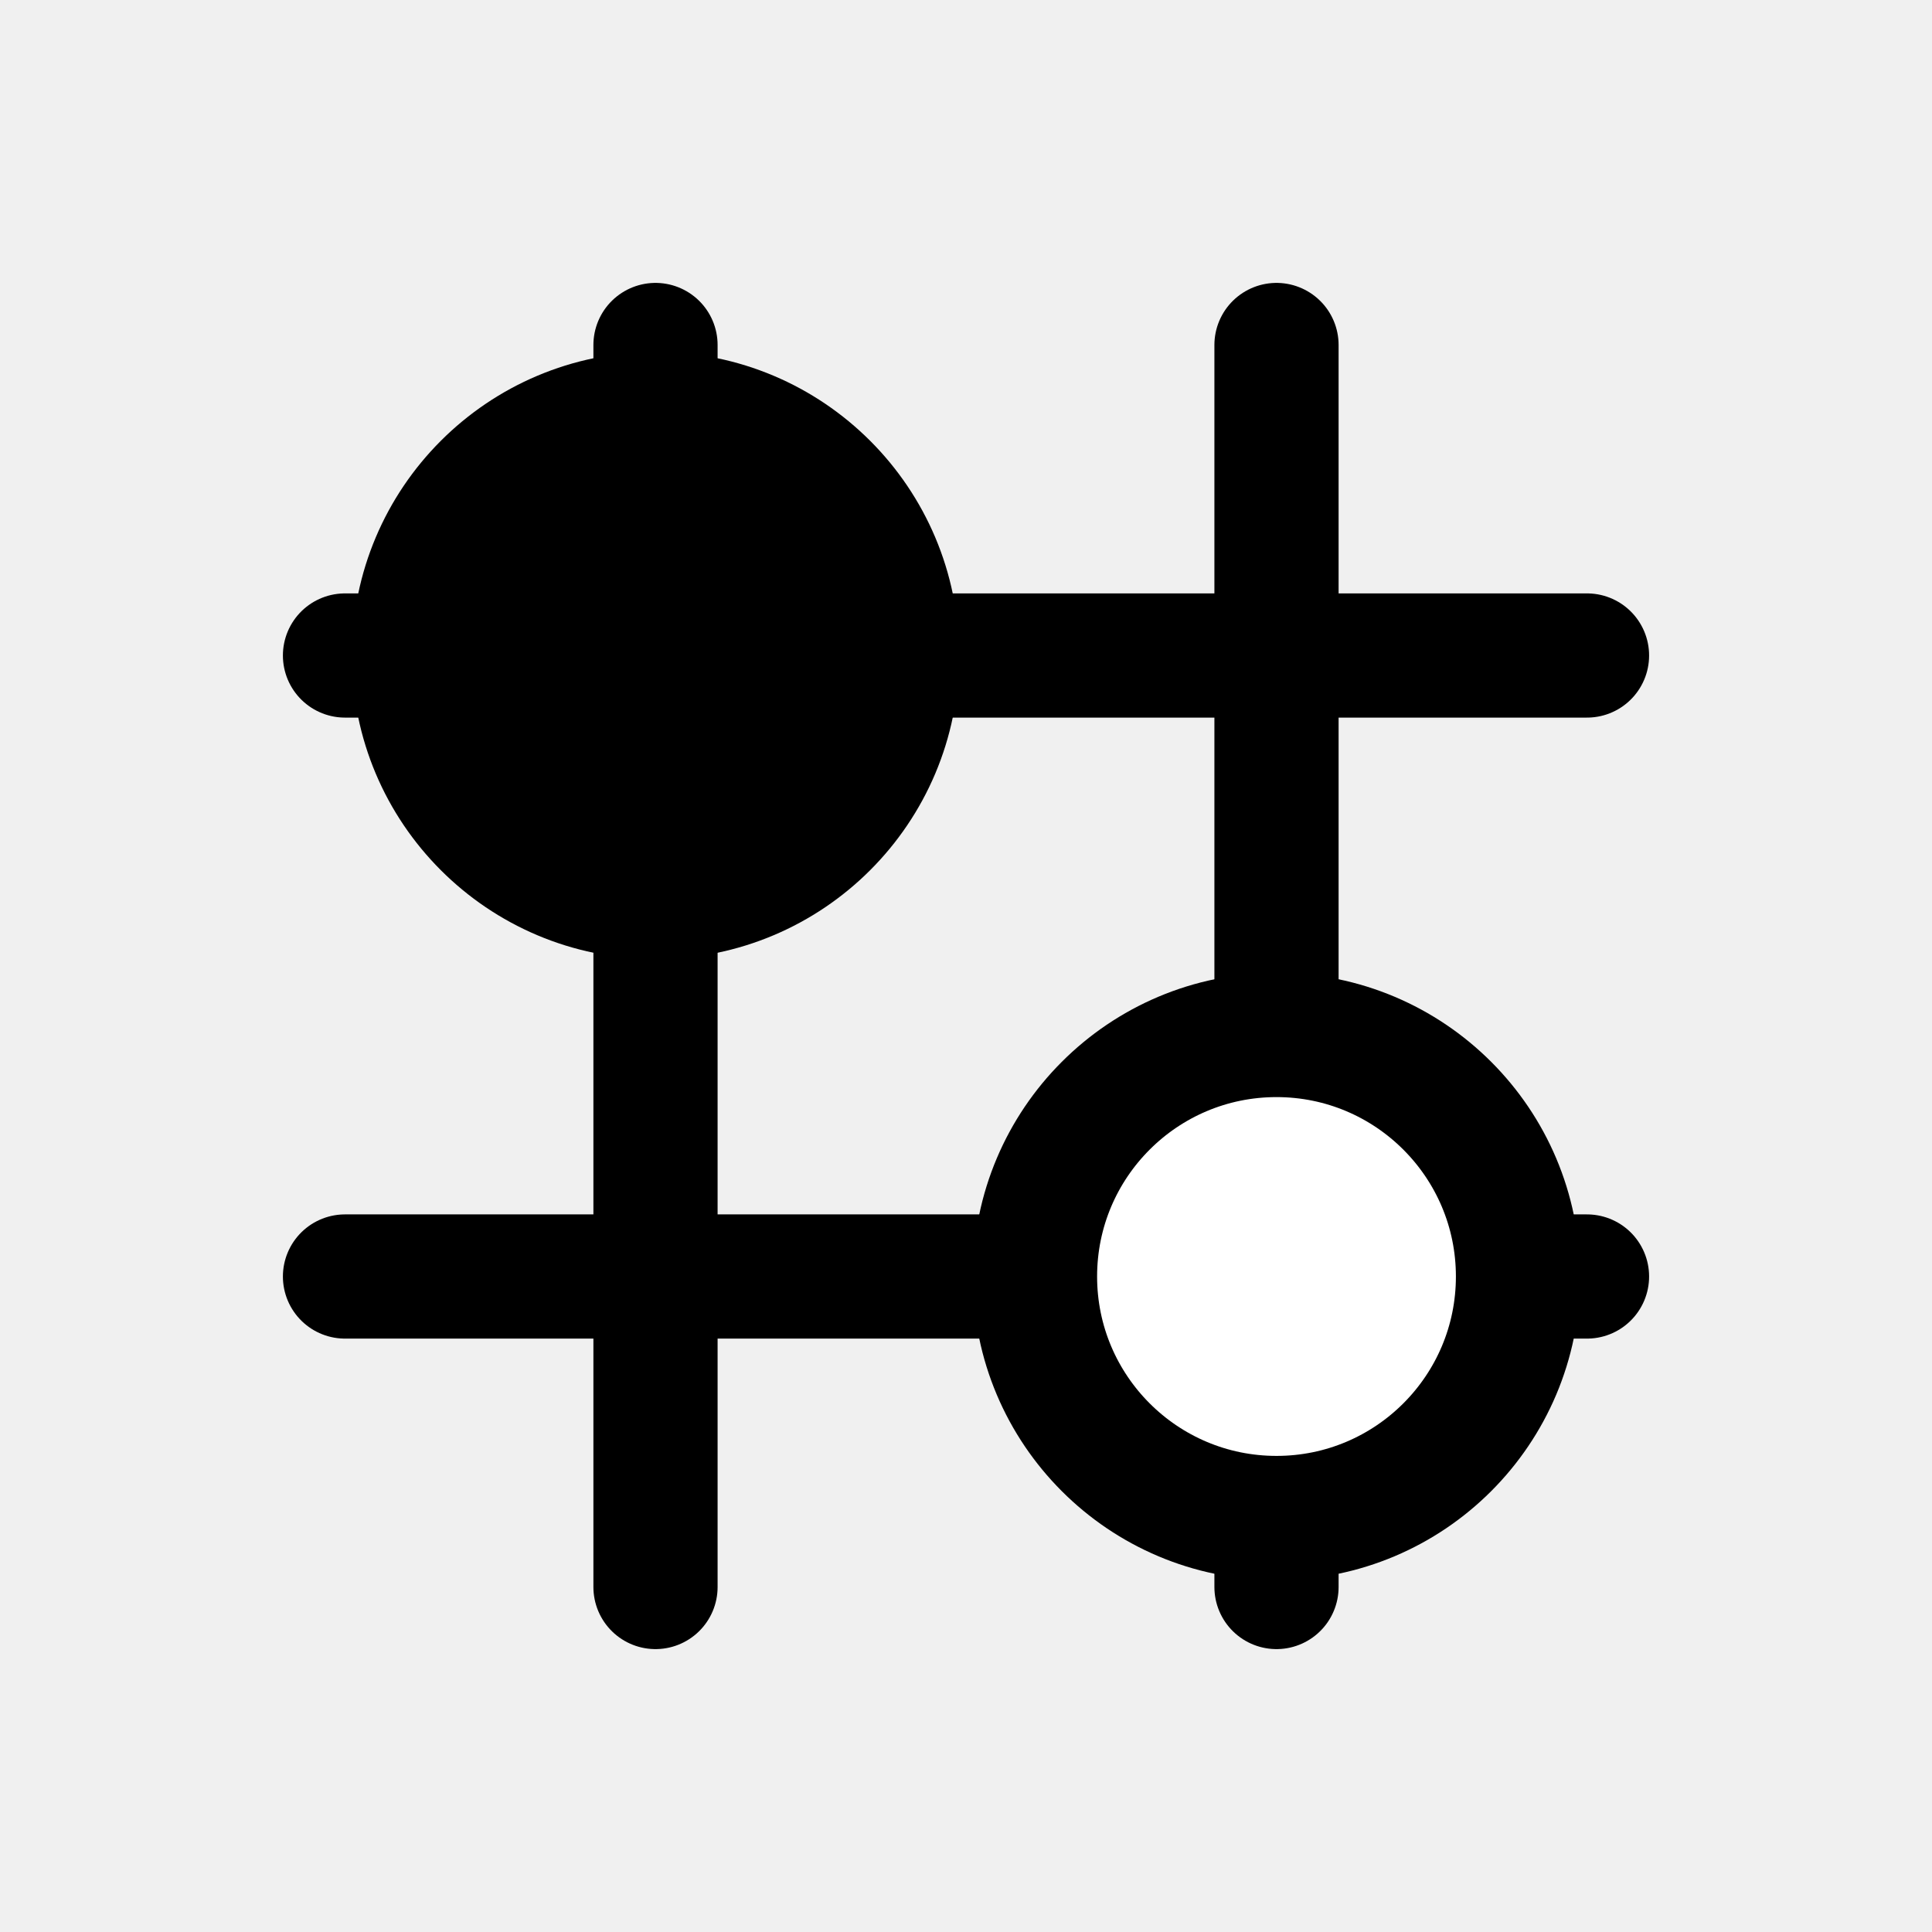
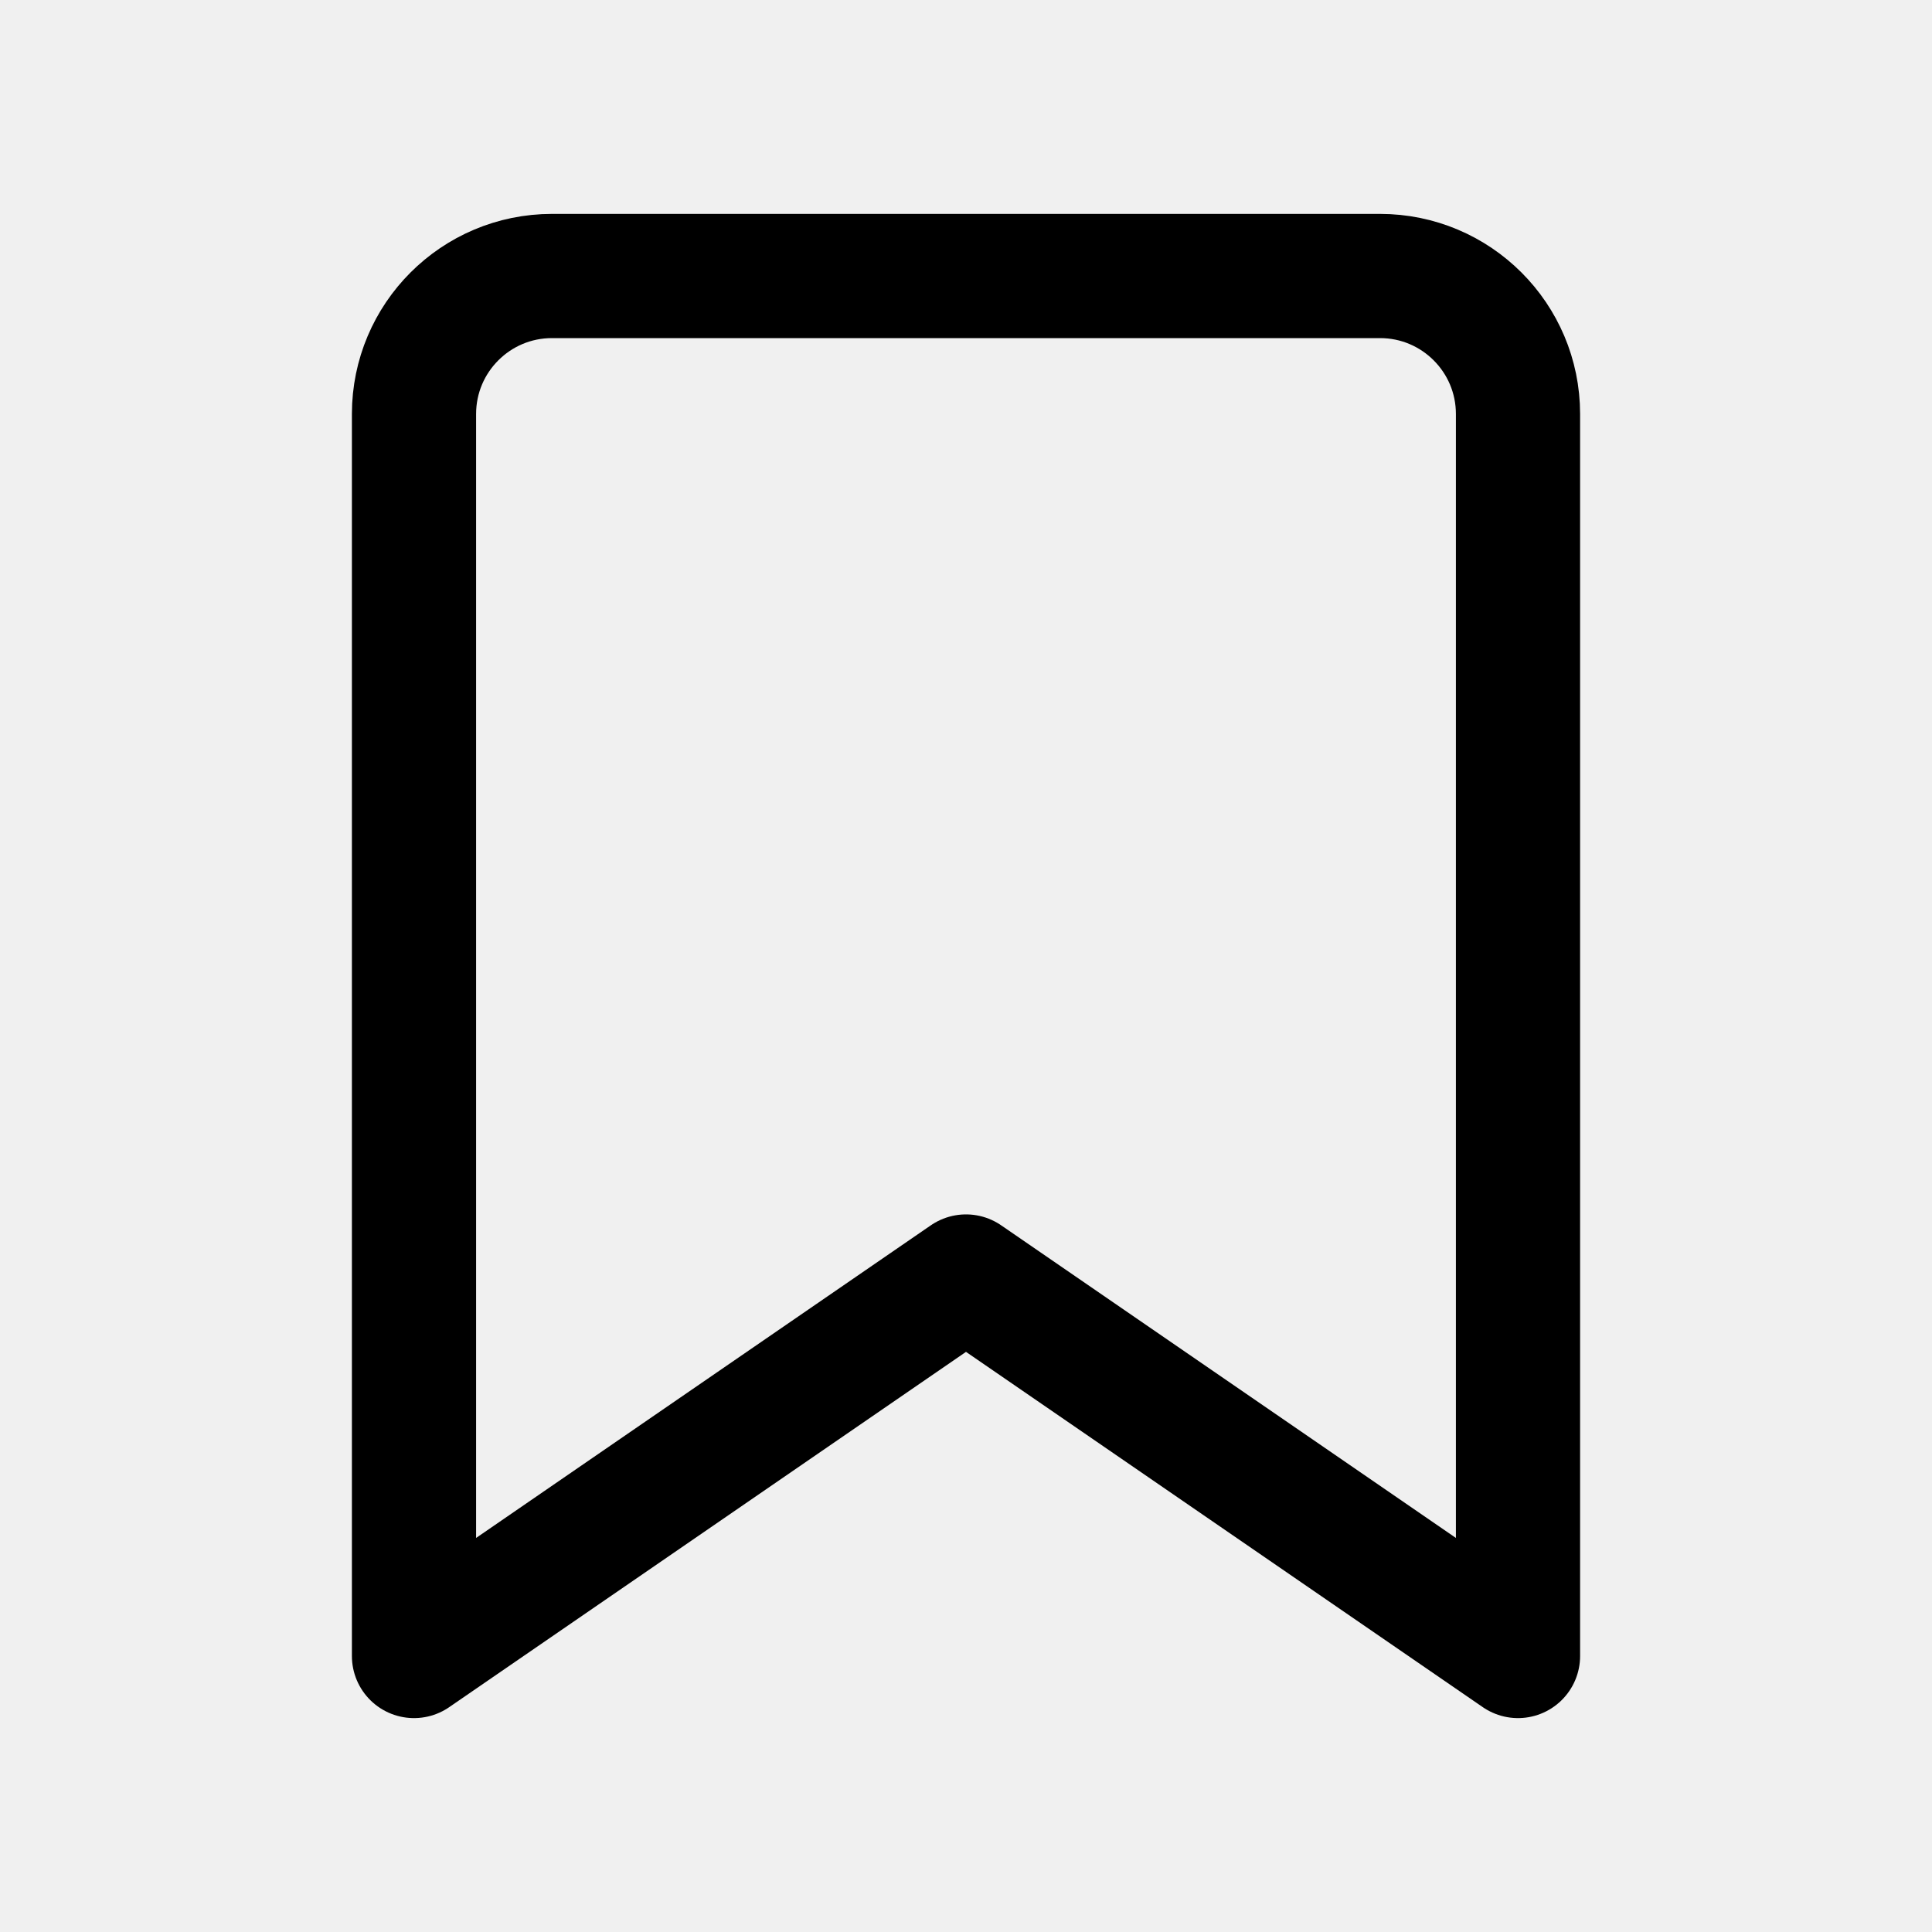
<svg xmlns="http://www.w3.org/2000/svg" viewBox="0 0 56 56" fill="none" stroke="#000" stroke-width="3.6" stroke-linecap="round" stroke-linejoin="round">
-   <path d="M10 19H46M10 37H46M19 10V46M37 10V46" />
-   <circle cx="19" cy="19" r="7" fill="#000" />
-   <circle cx="37" cy="37" r="7" fill="#fff" />
+   <path d="M16 8H40A4 4 0 0 1 44 12V48L28 37L12 48V12A4 4 0 0 1 16 8Z" />
</svg>
